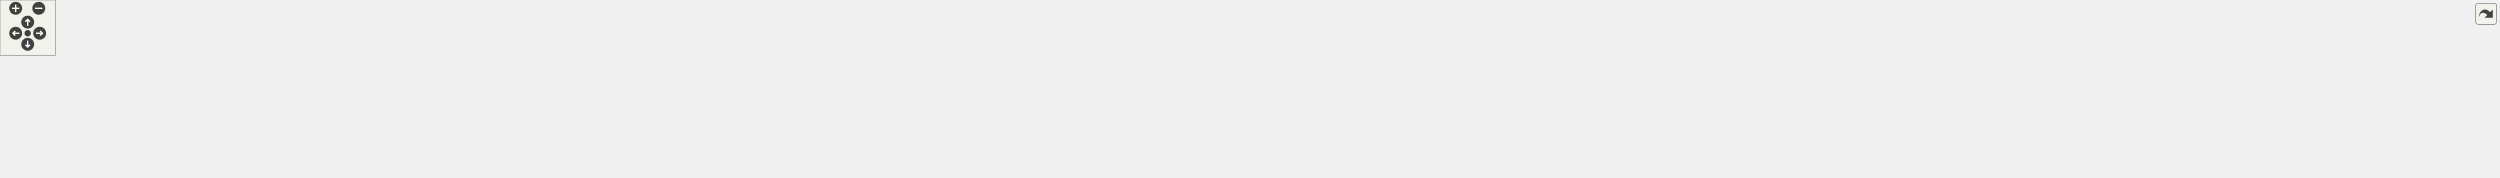
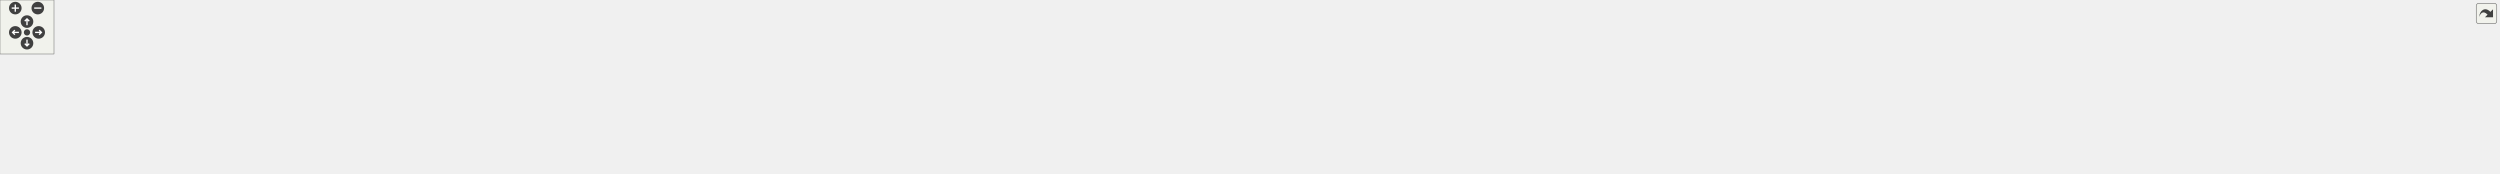
<svg xmlns="http://www.w3.org/2000/svg" xmlns:xlink="http://www.w3.org/1999/xlink" id="main" version="1.1" xml:space="preserve">
  <style type="text/css">
.edge:hover path { stroke: red; }
.edge:hover polygon { stroke: red; fill: red; }
</style>
  <defs>
    <circle id="rim" cx="0" cy="0" r="7" />
    <circle id="rim2" cx="0" cy="0" r="3.5" />
    <g id="zoomPlus">
      <use xlink:href="#rim" fill="#404040">
        <set attributeName="fill" to="#808080" begin="zoomplus.mouseover" end="zoomplus.mouseout" />
      </use>
      <path d="M-4,0h8M0,-4v8" fill="none" stroke="white" stroke-width="1.5" pointer-events="none" />
    </g>
    <g id="zoomMin">
      <use xlink:href="#rim" fill="#404040">
        <set attributeName="fill" to="#808080" begin="zoomminus.mouseover" end="zoomminus.mouseout" />
      </use>
      <path d="M-4,0h8" fill="none" stroke="white" stroke-width="1.5" pointer-events="none" />
    </g>
    <g id="dirArrow">
      <path fill="none" stroke="white" stroke-width="1.5" d="M0,-3.0v7 M-2.5,-0.5L0,-3.0L2.5,-0.5" />
    </g>
    <g id="resetDef">
      <use xlink:href="#rim2" fill="#404040">
        <set attributeName="fill" to="#808080" begin="reset.mouseover" end="reset.mouseout" />
      </use>
    </g>
  </defs>
  <svg id="graph" class="graph">
    <g id="viewport">
      <g id="node1" class="node">
        <g id="a_node1">
          <a xlink:title=" ">
-             <polygon fill="#bfbfbf" stroke="black" points="1303,-112.5 1303,-131.5 1431,-131.5 1431,-112.5 1303,-112.5" />
-             <text text-anchor="middle" x="1367" y="-119.5" font-family="Helvetica,sans-Serif" font-size="10.00">include/roar/response.hpp</text>
+             <polygon fill="#bfbfbf" stroke="black" points="1372.5,-112.5 1372.5,-131.5 1500.5,-131.5 1500.5,-112.5 1372.5,-112.5" />
+             <text text-anchor="middle" x="1436.5" y="-119.5" font-family="Helvetica,sans-Serif" font-size="10.00">include/roar/response.hpp</text>
          </a>
        </g>
      </g>
      <g id="node2" class="node">
        <g id="a_node2">
          <a xlink:href="promise__compat_8hpp.html" target="_top" xlink:title=" ">
-             <polygon fill="none" stroke="black" points="518.5,-56.5 518.5,-75.5 671.5,-75.5 671.5,-56.5 518.5,-56.5" />
-             <text text-anchor="middle" x="595" y="-63.5" font-family="Helvetica,sans-Serif" font-size="10.00">roar/detail/promise_compat.hpp</text>
+             <polygon fill="none" stroke="black" points="857,-56.5 857,-75.5 1010,-75.5 1010,-56.5 857,-56.5" />
+             <text text-anchor="middle" x="933.5" y="-63.5" font-family="Helvetica,sans-Serif" font-size="10.00">roar/detail/promise_compat.hpp</text>
          </a>
        </g>
      </g>
      <g id="edge1" class="edge">
-         <path fill="none" stroke="midnightblue" d="M1302.84,-116.51C1164.49,-106.84 838.02,-84 681.56,-73.05" />
-         <polygon fill="midnightblue" stroke="midnightblue" points="681.72,-69.56 671.5,-72.35 681.23,-76.54 681.72,-69.56" />
+         <path fill="none" stroke="midnightblue" d="M1372.28,-114.11C1282.79,-104.5 1120.31,-87.06 1020.16,-76.3" />
+         <polygon fill="midnightblue" stroke="midnightblue" points="1020.39,-72.81 1010.07,-75.22 1019.64,-79.77 1020.39,-72.81" />
      </g>
      <g id="node4" class="node">
        <g id="a_node4">
          <a xlink:title=" ">
-             <polygon fill="none" stroke="#bfbfbf" points="532,-0.5 532,-19.5 658,-19.5 658,-0.5 532,-0.5" />
-             <text text-anchor="middle" x="595" y="-7.5" font-family="Helvetica,sans-Serif" font-size="10.00">promise-cpp/promise.hpp</text>
-           </a>
-         </g>
-       </g>
-       <g id="edge35" class="edge">
-         <path fill="none" stroke="midnightblue" d="M1302.79,-116.25C1217.07,-109.49 1060.62,-95.7 928,-76 825.68,-60.8 707.05,-35.87 642.62,-21.71" />
-         <polygon fill="midnightblue" stroke="midnightblue" points="643.28,-18.27 632.76,-19.53 641.77,-25.1 643.28,-18.27" />
+             <polygon fill="none" stroke="#bfbfbf" points="870.5,-0.5 870.5,-19.5 996.5,-19.5 996.5,-0.5 870.5,-0.5" />
+             <text text-anchor="middle" x="933.5" y="-7.5" font-family="Helvetica,sans-Serif" font-size="10.00">promise-cpp/promise.hpp</text>
+           </a>
+         </g>
+       </g>
+       <g id="edge36" class="edge">
+         <path fill="none" stroke="midnightblue" d="M1397.45,-112.46C1306.73,-92.62 1081.93,-43.46 982.33,-21.68" />
+         <polygon fill="midnightblue" stroke="midnightblue" points="983.04,-18.25 972.53,-19.53 981.55,-25.09 983.04,-18.25" />
      </g>
      <g id="node5" class="node">
        <g id="a_node5">
          <a xlink:href="cors_8hpp.html" target="_top" xlink:title=" ">
-             <polygon fill="none" stroke="black" points="937,-56.5 937,-75.5 1011,-75.5 1011,-56.5 937,-56.5" />
-             <text text-anchor="middle" x="974" y="-63.5" font-family="Helvetica,sans-Serif" font-size="10.00">roar/cors.hpp</text>
+             <polygon fill="none" stroke="black" points="1041.5,-56.5 1041.5,-75.5 1115.5,-75.5 1115.5,-56.5 1041.5,-56.5" />
+             <text text-anchor="middle" x="1078.5" y="-63.5" font-family="Helvetica,sans-Serif" font-size="10.00">roar/cors.hpp</text>
          </a>
        </g>
      </g>
      <g id="edge4" class="edge">
-         <path fill="none" stroke="midnightblue" d="M1304.73,-112.44C1225.92,-101.62 1091.95,-83.21 1021.12,-73.48" />
-         <polygon fill="midnightblue" stroke="midnightblue" points="1021.53,-70 1011.15,-72.1 1020.58,-76.93 1021.53,-70" />
+         <path fill="none" stroke="midnightblue" d="M1379.77,-112.44C1309.5,-101.84 1191.06,-83.98 1125.58,-74.1" />
+         <polygon fill="midnightblue" stroke="midnightblue" points="1125.95,-70.62 1115.54,-72.59 1124.9,-77.54 1125.95,-70.62" />
      </g>
      <g id="node12" class="node">
        <g id="a_node12">
          <a xlink:href="request_8hpp.html" target="_top" xlink:title=" ">
-             <polygon fill="none" stroke="black" points="1323.5,-56.5 1323.5,-75.5 1410.5,-75.5 1410.5,-56.5 1323.5,-56.5" />
-             <text text-anchor="middle" x="1367" y="-63.5" font-family="Helvetica,sans-Serif" font-size="10.00">roar/request.hpp</text>
+             <polygon fill="none" stroke="black" points="1393,-56.5 1393,-75.5 1480,-75.5 1480,-56.5 1393,-56.5" />
+             <text text-anchor="middle" x="1436.5" y="-63.5" font-family="Helvetica,sans-Serif" font-size="10.00">roar/request.hpp</text>
          </a>
        </g>
      </g>
      <g id="edge11" class="edge">
-         <path fill="none" stroke="midnightblue" d="M1367,-112.08C1367,-105.01 1367,-94.86 1367,-85.99" />
-         <polygon fill="midnightblue" stroke="midnightblue" points="1370.5,-85.75 1367,-75.75 1363.5,-85.75 1370.5,-85.75" />
+         <path fill="none" stroke="midnightblue" d="M1436.5,-112.08C1436.5,-105.01 1436.5,-94.86 1436.5,-85.99" />
+         <polygon fill="midnightblue" stroke="midnightblue" points="1440,-85.75 1436.5,-75.75 1433,-85.75 1440,-85.75" />
      </g>
      <g id="node13" class="node">
        <g id="a_node13">
          <a xlink:title=" ">
-             <polygon fill="none" stroke="#bfbfbf" points="1220.5,-0.5 1220.5,-19.5 1369.5,-19.5 1369.5,-0.5 1220.5,-0.5" />
-             <text text-anchor="middle" x="1295" y="-7.5" font-family="Helvetica,sans-Serif" font-size="10.00">boost/beast/http/message.hpp</text>
-           </a>
-         </g>
-       </g>
-       <g id="edge33" class="edge">
-         <path fill="none" stroke="midnightblue" d="M1353.14,-112.28C1341.39,-104.21 1324.91,-91.2 1315,-76 1305.83,-61.94 1300.68,-43.45 1297.91,-29.78" />
-         <polygon fill="midnightblue" stroke="midnightblue" points="1301.3,-28.88 1296.1,-19.64 1294.41,-30.1 1301.3,-28.88" />
+             <polygon fill="none" stroke="#bfbfbf" points="1290,-0.5 1290,-19.5 1439,-19.5 1439,-0.5 1290,-0.5" />
+             <text text-anchor="middle" x="1364.5" y="-7.5" font-family="Helvetica,sans-Serif" font-size="10.00">boost/beast/http/message.hpp</text>
+           </a>
+         </g>
+       </g>
+       <g id="edge34" class="edge">
+         <path fill="none" stroke="midnightblue" d="M1422.64,-112.28C1410.89,-104.21 1394.41,-91.2 1384.5,-76 1375.33,-61.94 1370.18,-43.45 1367.41,-29.78" />
+         <polygon fill="midnightblue" stroke="midnightblue" points="1370.8,-28.88 1365.6,-19.64 1363.91,-30.1 1370.8,-28.88" />
      </g>
      <g id="node22" class="node">
        <g id="a_node22">
          <a xlink:href="error_8hpp.html" target="_top" xlink:title=" ">
-             <polygon fill="none" stroke="black" points="396,-56.5 396,-75.5 470,-75.5 470,-56.5 396,-56.5" />
-             <text text-anchor="middle" x="433" y="-63.5" font-family="Helvetica,sans-Serif" font-size="10.00">roar/error.hpp</text>
+             <polygon fill="none" stroke="black" points="411.5,-56.5 411.5,-75.5 485.5,-75.5 485.5,-56.5 411.5,-56.5" />
+             <text text-anchor="middle" x="448.5" y="-63.5" font-family="Helvetica,sans-Serif" font-size="10.00">roar/error.hpp</text>
          </a>
        </g>
      </g>
      <g id="edge24" class="edge">
-         <path fill="none" stroke="midnightblue" d="M1302.86,-119.07C1160.05,-114.46 805.13,-101.27 509,-76 499.67,-75.2 489.71,-74.16 480.18,-73.07" />
-         <polygon fill="midnightblue" stroke="midnightblue" points="480.4,-69.58 470.06,-71.88 479.58,-76.53 480.4,-69.58" />
-       </g>
-       <g id="node27" class="node">
-         <g id="a_node27">
-           <a xlink:href="first__type_8hpp.html" target="_top" xlink:title=" ">
-             <polygon fill="none" stroke="black" points="1428.5,-56.5 1428.5,-75.5 1619.5,-75.5 1619.5,-56.5 1428.5,-56.5" />
-             <text text-anchor="middle" x="1524" y="-63.5" font-family="Helvetica,sans-Serif" font-size="10.00">roar/detail/template_utility/first_type.hpp</text>
-           </a>
-         </g>
-       </g>
-       <g id="edge32" class="edge">
-         <path fill="none" stroke="midnightblue" d="M1391.88,-112.44C1418.29,-103.36 1460.22,-88.94 1489.74,-78.78" />
-         <polygon fill="midnightblue" stroke="midnightblue" points="1490.92,-82.08 1499.24,-75.52 1488.64,-75.46 1490.92,-82.08" />
+         <path fill="none" stroke="midnightblue" d="M1372.44,-117.5C1187.81,-107.41 657.51,-78.42 495.85,-69.59" />
+         <polygon fill="midnightblue" stroke="midnightblue" points="495.92,-66.09 485.74,-69.04 495.54,-73.08 495.92,-66.09" />
      </g>
      <g id="node28" class="node">
        <g id="a_node28">
-           <a xlink:title=" ">
-             <polygon fill="none" stroke="#bfbfbf" points="1638,-56.5 1638,-75.5 1796,-75.5 1796,-56.5 1638,-56.5" />
-             <text text-anchor="middle" x="1717" y="-63.5" font-family="Helvetica,sans-Serif" font-size="10.00">boost/beast/http/string_body.hpp</text>
-           </a>
-         </g>
-       </g>
-       <g id="edge34" class="edge">
-         <path fill="none" stroke="midnightblue" d="M1422.46,-112.44C1484.67,-102.85 1585.48,-87.29 1651.51,-77.1" />
-         <polygon fill="midnightblue" stroke="midnightblue" points="1652.45,-80.5 1661.8,-75.52 1651.38,-73.58 1652.45,-80.5" />
+           <a xlink:href="first__type_8hpp.html" target="_top" xlink:title=" ">
+             <polygon fill="none" stroke="black" points="1498,-56.5 1498,-75.5 1689,-75.5 1689,-56.5 1498,-56.5" />
+             <text text-anchor="middle" x="1593.5" y="-63.5" font-family="Helvetica,sans-Serif" font-size="10.00">roar/detail/template_utility/first_type.hpp</text>
+           </a>
+         </g>
+       </g>
+       <g id="edge33" class="edge">
+         <path fill="none" stroke="midnightblue" d="M1461.38,-112.44C1487.79,-103.36 1529.72,-88.94 1559.24,-78.78" />
+         <polygon fill="midnightblue" stroke="midnightblue" points="1560.42,-82.08 1568.74,-75.52 1558.14,-75.46 1560.42,-82.08" />
      </g>
      <g id="node29" class="node">
        <g id="a_node29">
          <a xlink:title=" ">
-             <polygon fill="none" stroke="#bfbfbf" points="1814,-56.5 1814,-75.5 1876,-75.5 1876,-56.5 1814,-56.5" />
-             <text text-anchor="middle" x="1845" y="-63.5" font-family="Helvetica,sans-Serif" font-size="10.00">type_traits</text>
-           </a>
-         </g>
-       </g>
-       <g id="edge36" class="edge">
-         <path fill="none" stroke="midnightblue" d="M1431.15,-116.81C1514.77,-110.81 1665.69,-98.17 1803.71,-76.04" />
-         <polygon fill="midnightblue" stroke="midnightblue" points="1804.32,-79.49 1813.63,-74.43 1803.19,-72.58 1804.32,-79.49" />
+             <polygon fill="none" stroke="#bfbfbf" points="1707.5,-56.5 1707.5,-75.5 1865.5,-75.5 1865.5,-56.5 1707.5,-56.5" />
+             <text text-anchor="middle" x="1786.5" y="-63.5" font-family="Helvetica,sans-Serif" font-size="10.00">boost/beast/http/string_body.hpp</text>
+           </a>
+         </g>
+       </g>
+       <g id="edge35" class="edge">
+         <path fill="none" stroke="midnightblue" d="M1491.96,-112.44C1554.17,-102.85 1654.98,-87.29 1721.01,-77.1" />
+         <polygon fill="midnightblue" stroke="midnightblue" points="1721.95,-80.5 1731.3,-75.52 1720.88,-73.58 1721.95,-80.5" />
      </g>
      <g id="node30" class="node">
        <g id="a_node30">
          <a xlink:title=" ">
-             <polygon fill="none" stroke="#bfbfbf" points="1894.5,-56.5 1894.5,-75.5 1945.5,-75.5 1945.5,-56.5 1894.5,-56.5" />
-             <text text-anchor="middle" x="1920" y="-63.5" font-family="Helvetica,sans-Serif" font-size="10.00">numeric</text>
+             <polygon fill="none" stroke="#bfbfbf" points="1883.5,-56.5 1883.5,-75.5 1945.5,-75.5 1945.5,-56.5 1883.5,-56.5" />
+             <text text-anchor="middle" x="1914.5" y="-63.5" font-family="Helvetica,sans-Serif" font-size="10.00">type_traits</text>
          </a>
        </g>
      </g>
      <g id="edge37" class="edge">
-         <path fill="none" stroke="midnightblue" d="M1431.23,-118.83C1527.64,-114.82 1715.53,-104.09 1884.42,-75.79" />
-         <polygon fill="midnightblue" stroke="midnightblue" points="1885.22,-79.21 1894.49,-74.08 1884.05,-72.3 1885.22,-79.21" />
+         <path fill="none" stroke="midnightblue" d="M1500.65,-116.81C1584.27,-110.81 1735.19,-98.17 1873.21,-76.04" />
+         <polygon fill="midnightblue" stroke="midnightblue" points="1873.82,-79.49 1883.13,-74.43 1872.69,-72.58 1873.82,-79.49" />
      </g>
      <g id="node31" class="node">
        <g id="a_node31">
          <a xlink:title=" ">
-             <polygon fill="none" stroke="#bfbfbf" points="1963.5,-56.5 1963.5,-75.5 2010.5,-75.5 2010.5,-56.5 1963.5,-56.5" />
-             <text text-anchor="middle" x="1987" y="-63.5" font-family="Helvetica,sans-Serif" font-size="10.00">iterator</text>
+             <polygon fill="none" stroke="#bfbfbf" points="1964,-56.5 1964,-75.5 2015,-75.5 2015,-56.5 1964,-56.5" />
+             <text text-anchor="middle" x="1989.5" y="-63.5" font-family="Helvetica,sans-Serif" font-size="10.00">numeric</text>
          </a>
        </g>
      </g>
      <g id="edge38" class="edge">
-         <path fill="none" stroke="midnightblue" d="M1431.04,-120.23C1537.77,-118.05 1758.76,-109.68 1953.24,-75.99" />
-         <polygon fill="midnightblue" stroke="midnightblue" points="1954.11,-79.39 1963.36,-74.21 1952.9,-72.5 1954.11,-79.39" />
+         <path fill="none" stroke="midnightblue" d="M1500.73,-118.83C1597.14,-114.82 1785.03,-104.09 1953.92,-75.79" />
+         <polygon fill="midnightblue" stroke="midnightblue" points="1954.72,-79.21 1963.99,-74.08 1953.55,-72.3 1954.72,-79.21" />
+       </g>
+       <g id="node32" class="node">
+         <g id="a_node32">
+           <a xlink:title=" ">
+             <polygon fill="none" stroke="#bfbfbf" points="2033,-56.5 2033,-75.5 2080,-75.5 2080,-56.5 2033,-56.5" />
+             <text text-anchor="middle" x="2056.5" y="-63.5" font-family="Helvetica,sans-Serif" font-size="10.00">iterator</text>
+           </a>
+         </g>
+       </g>
+       <g id="edge39" class="edge">
+         <path fill="none" stroke="midnightblue" d="M1500.54,-120.23C1607.27,-118.05 1828.26,-109.68 2022.74,-75.99" />
+         <polygon fill="midnightblue" stroke="midnightblue" points="2023.61,-79.39 2032.86,-74.21 2022.4,-72.5 2023.61,-79.39" />
      </g>
      <g id="node3" class="node">
        <g id="a_node3">
          <a xlink:title=" ">
-             <polygon fill="none" stroke="#bfbfbf" points="454.5,-0.5 454.5,-19.5 513.5,-19.5 513.5,-0.5 454.5,-0.5" />
-             <text text-anchor="middle" x="484" y="-7.5" font-family="Helvetica,sans-Serif" font-size="10.00">functional</text>
+             <polygon fill="none" stroke="#bfbfbf" points="524,-0.5 524,-19.5 583,-19.5 583,-0.5 524,-0.5" />
+             <text text-anchor="middle" x="553.5" y="-7.5" font-family="Helvetica,sans-Serif" font-size="10.00">functional</text>
          </a>
        </g>
      </g>
      <g id="edge2" class="edge">
-         <path fill="none" stroke="midnightblue" d="M577.17,-56.32C559.28,-47.62 531.52,-34.12 510.95,-24.11" />
-         <polygon fill="midnightblue" stroke="midnightblue" points="512.31,-20.88 501.79,-19.65 509.25,-27.18 512.31,-20.88" />
+         <path fill="none" stroke="midnightblue" d="M856.99,-57.02C789.97,-49.55 689.77,-37.2 593.19,-19.97" />
+         <polygon fill="midnightblue" stroke="midnightblue" points="593.71,-16.51 583.25,-18.17 592.47,-23.39 593.71,-16.51" />
      </g>
      <g id="edge3" class="edge">
-         <path fill="none" stroke="midnightblue" d="M595,-56.08C595,-49.01 595,-38.86 595,-29.99" />
-         <polygon fill="midnightblue" stroke="midnightblue" points="598.5,-29.75 595,-19.75 591.5,-29.75 598.5,-29.75" />
+         <path fill="none" stroke="midnightblue" d="M933.5,-56.08C933.5,-49.01 933.5,-38.86 933.5,-29.99" />
+         <polygon fill="midnightblue" stroke="midnightblue" points="937,-29.75 933.5,-19.75 930,-29.75 937,-29.75" />
      </g>
      <g id="node6" class="node">
        <g id="a_node6">
          <a xlink:title=" ">
-             <polygon fill="none" stroke="#bfbfbf" points="808.5,-0.5 808.5,-19.5 935.5,-19.5 935.5,-0.5 808.5,-0.5" />
-             <text text-anchor="middle" x="872" y="-7.5" font-family="Helvetica,sans-Serif" font-size="10.00">boost/beast/http/field.hpp</text>
+             <polygon fill="none" stroke="#bfbfbf" points="725,-0.5 725,-19.5 852,-19.5 852,-0.5 725,-0.5" />
+             <text text-anchor="middle" x="788.5" y="-7.5" font-family="Helvetica,sans-Serif" font-size="10.00">boost/beast/http/field.hpp</text>
          </a>
        </g>
      </g>
      <g id="edge5" class="edge">
-         <path fill="none" stroke="midnightblue" d="M957.61,-56.32C941.33,-47.7 916.13,-34.36 897.28,-24.39" />
-         <polygon fill="midnightblue" stroke="midnightblue" points="898.82,-21.24 888.35,-19.65 895.55,-27.43 898.82,-21.24" />
+         <path fill="none" stroke="midnightblue" d="M1041.48,-58.11C991.64,-48.83 902.53,-32.23 844.48,-21.42" />
+         <polygon fill="midnightblue" stroke="midnightblue" points="844.84,-17.93 834.37,-19.54 843.56,-24.81 844.84,-17.93" />
      </g>
      <g id="node7" class="node">
        <g id="a_node7">
          <a xlink:title=" ">
-             <polygon fill="none" stroke="#bfbfbf" points="1013,-0.5 1013,-19.5 1141,-19.5 1141,-0.5 1013,-0.5" />
-             <text text-anchor="middle" x="1077" y="-7.5" font-family="Helvetica,sans-Serif" font-size="10.00">boost/beast/http/verb.hpp</text>
+             <polygon fill="none" stroke="#bfbfbf" points="1014.5,-0.5 1014.5,-19.5 1142.5,-19.5 1142.5,-0.5 1014.5,-0.5" />
+             <text text-anchor="middle" x="1078.5" y="-7.5" font-family="Helvetica,sans-Serif" font-size="10.00">boost/beast/http/verb.hpp</text>
          </a>
        </g>
      </g>
      <g id="edge6" class="edge">
-         <path fill="none" stroke="midnightblue" d="M990.55,-56.32C1006.99,-47.7 1032.43,-34.36 1051.47,-24.39" />
-         <polygon fill="midnightblue" stroke="midnightblue" points="1053.26,-27.4 1060.49,-19.65 1050.01,-21.2 1053.26,-27.4" />
+         <path fill="none" stroke="midnightblue" d="M1078.5,-56.08C1078.5,-49.01 1078.5,-38.86 1078.5,-29.99" />
+         <polygon fill="midnightblue" stroke="midnightblue" points="1082,-29.75 1078.5,-19.75 1075,-29.75 1082,-29.75" />
      </g>
      <g id="node8" class="node">
        <g id="a_node8">
          <a xlink:title=" ">
-             <polygon fill="none" stroke="#bfbfbf" points="953.5,-0.5 953.5,-19.5 994.5,-19.5 994.5,-0.5 953.5,-0.5" />
-             <text text-anchor="middle" x="974" y="-7.5" font-family="Helvetica,sans-Serif" font-size="10.00">string</text>
+             <polygon fill="none" stroke="#bfbfbf" points="666,-0.5 666,-19.5 707,-19.5 707,-0.5 666,-0.5" />
+             <text text-anchor="middle" x="686.5" y="-7.5" font-family="Helvetica,sans-Serif" font-size="10.00">string</text>
          </a>
        </g>
      </g>
      <g id="edge7" class="edge">
-         <path fill="none" stroke="midnightblue" d="M974,-56.08C974,-49.01 974,-38.86 974,-29.99" />
-         <polygon fill="midnightblue" stroke="midnightblue" points="977.5,-29.75 974,-19.75 970.5,-29.75 977.5,-29.75" />
+         <path fill="none" stroke="midnightblue" d="M1041.39,-59.15C1034.14,-58.06 1026.58,-56.96 1019.5,-56 887.97,-38.18 850.4,-47.78 717.45,-20.1" />
+         <polygon fill="midnightblue" stroke="midnightblue" points="717.8,-16.6 707.29,-17.95 716.35,-23.44 717.8,-16.6" />
      </g>
      <g id="node9" class="node">
        <g id="a_node9">
          <a xlink:title=" ">
-             <polygon fill="none" stroke="#bfbfbf" points="1159,-0.5 1159,-19.5 1203,-19.5 1203,-0.5 1159,-0.5" />
-             <text text-anchor="middle" x="1181" y="-7.5" font-family="Helvetica,sans-Serif" font-size="10.00">vector</text>
+             <polygon fill="none" stroke="#bfbfbf" points="1228.5,-0.5 1228.5,-19.5 1272.5,-19.5 1272.5,-0.5 1228.5,-0.5" />
+             <text text-anchor="middle" x="1250.5" y="-7.5" font-family="Helvetica,sans-Serif" font-size="10.00">vector</text>
          </a>
        </g>
      </g>
      <g id="edge8" class="edge">
-         <path fill="none" stroke="midnightblue" d="M1008.82,-56.45C1042.37,-48.13 1094.8,-34.93 1148.91,-20.24" />
-         <polygon fill="midnightblue" stroke="midnightblue" points="1149.95,-23.58 1158.67,-17.58 1148.1,-16.83 1149.95,-23.58" />
+         <path fill="none" stroke="midnightblue" d="M1105.75,-56.44C1136.35,-46.84 1185.96,-31.26 1218.41,-21.07" />
+         <polygon fill="midnightblue" stroke="midnightblue" points="1219.8,-24.31 1228.3,-17.97 1217.71,-17.63 1219.8,-24.31" />
      </g>
      <g id="node10" class="node">
        <g id="a_node10">
          <a xlink:title=" ">
-             <polygon fill="none" stroke="#bfbfbf" points="676,-0.5 676,-19.5 722,-19.5 722,-0.5 676,-0.5" />
-             <text text-anchor="middle" x="699" y="-7.5" font-family="Helvetica,sans-Serif" font-size="10.00">cctype</text>
+             <polygon fill="none" stroke="#bfbfbf" points="601.5,-0.5 601.5,-19.5 647.5,-19.5 647.5,-0.5 601.5,-0.5" />
+             <text text-anchor="middle" x="624.5" y="-7.5" font-family="Helvetica,sans-Serif" font-size="10.00">cctype</text>
          </a>
        </g>
      </g>
      <g id="edge9" class="edge">
-         <path fill="none" stroke="midnightblue" d="M936.73,-59.18C890.82,-51.78 810.25,-38.01 732.03,-20.07" />
-         <polygon fill="midnightblue" stroke="midnightblue" points="732.54,-16.59 722.01,-17.74 730.96,-23.41 732.54,-16.59" />
+         <path fill="none" stroke="midnightblue" d="M1041.4,-59.04C1034.15,-57.96 1026.59,-56.89 1019.5,-56 861.94,-36.18 817.62,-49.49 657.99,-19.98" />
+         <polygon fill="midnightblue" stroke="midnightblue" points="658.28,-16.47 647.81,-18.06 656.99,-23.35 658.28,-16.47" />
      </g>
      <g id="node11" class="node">
        <g id="a_node11">
          <a xlink:title=" ">
-             <polygon fill="none" stroke="#bfbfbf" points="740,-0.5 740,-19.5 790,-19.5 790,-0.5 740,-0.5" />
-             <text text-anchor="middle" x="765" y="-7.5" font-family="Helvetica,sans-Serif" font-size="10.00">optional</text>
+             <polygon fill="none" stroke="#bfbfbf" points="1160.5,-0.5 1160.5,-19.5 1210.5,-19.5 1210.5,-0.5 1160.5,-0.5" />
+             <text text-anchor="middle" x="1185.5" y="-7.5" font-family="Helvetica,sans-Serif" font-size="10.00">optional</text>
          </a>
        </g>
      </g>
      <g id="edge10" class="edge">
-         <path fill="none" stroke="midnightblue" d="M940.88,-56.44C902.42,-46.51 839.25,-30.18 800,-20.04" />
-         <polygon fill="midnightblue" stroke="midnightblue" points="800.65,-16.6 790.09,-17.48 798.9,-23.37 800.65,-16.6" />
+         <path fill="none" stroke="midnightblue" d="M1095.69,-56.32C1112.85,-47.66 1139.45,-34.24 1159.25,-24.25" />
+         <polygon fill="midnightblue" stroke="midnightblue" points="1161,-27.28 1168.35,-19.65 1157.85,-21.04 1161,-27.28" />
      </g>
      <g id="edge21" class="edge">
-         <path fill="none" stroke="midnightblue" d="M1323.31,-61.97C1256.6,-56.82 1125.31,-44.65 1004.69,-19.79" />
-         <polygon fill="midnightblue" stroke="midnightblue" points="1005.04,-16.28 994.54,-17.66 1003.61,-23.14 1005.04,-16.28" />
+         <path fill="none" stroke="midnightblue" d="M1392.95,-63.64C1260.97,-59.33 865.84,-44.8 717.51,-19.9" />
+         <polygon fill="midnightblue" stroke="midnightblue" points="717.72,-16.39 707.26,-18.09 716.5,-23.28 717.72,-16.39" />
      </g>
      <g id="edge22" class="edge">
-         <path fill="none" stroke="midnightblue" d="M1337.53,-56.44C1303.5,-46.56 1247.73,-30.37 1212.76,-20.22" />
-         <polygon fill="midnightblue" stroke="midnightblue" points="1213.63,-16.83 1203.05,-17.4 1211.68,-23.55 1213.63,-16.83" />
+         <path fill="none" stroke="midnightblue" d="M1407.03,-56.44C1373,-46.56 1317.23,-30.37 1282.26,-20.22" />
+         <polygon fill="midnightblue" stroke="midnightblue" points="1283.13,-16.83 1272.55,-17.4 1281.18,-23.55 1283.13,-16.83" />
      </g>
      <g id="edge20" class="edge">
-         <path fill="none" stroke="midnightblue" d="M1323.3,-64.09C1227.75,-61.56 993.34,-52.28 800,-20 799.9,-19.98 799.8,-19.97 799.7,-19.95" />
-         <polygon fill="midnightblue" stroke="midnightblue" points="800.62,-16.56 790.12,-18.01 799.23,-23.43 800.62,-16.56" />
+         <path fill="none" stroke="midnightblue" d="M1392.7,-56.64C1350.91,-48.51 1285.96,-35.44 1220.75,-20.2" />
+         <polygon fill="midnightblue" stroke="midnightblue" points="1221.25,-16.72 1210.71,-17.84 1219.64,-23.54 1221.25,-16.72" />
      </g>
      <g id="edge12" class="edge">
-         <path fill="none" stroke="midnightblue" d="M1355.43,-56.32C1344.58,-48.18 1328.12,-35.84 1315.12,-26.09" />
-         <polygon fill="midnightblue" stroke="midnightblue" points="1316.88,-23.03 1306.78,-19.83 1312.68,-28.63 1316.88,-23.03" />
+         <path fill="none" stroke="midnightblue" d="M1424.93,-56.32C1414.08,-48.18 1397.62,-35.84 1384.62,-26.09" />
+         <polygon fill="midnightblue" stroke="midnightblue" points="1386.38,-23.03 1376.28,-19.83 1382.18,-28.63 1386.38,-23.03" />
      </g>
      <g id="node14" class="node">
        <g id="a_node14">
          <a xlink:title=" ">
-             <polygon fill="none" stroke="#bfbfbf" points="1978.5,-0.5 1978.5,-19.5 2139.5,-19.5 2139.5,-0.5 1978.5,-0.5" />
-             <text text-anchor="middle" x="2059" y="-7.5" font-family="Helvetica,sans-Serif" font-size="10.00">boost/beast/http/empty_body.hpp</text>
+             <polygon fill="none" stroke="#bfbfbf" points="2409,-0.5 2409,-19.5 2570,-19.5 2570,-0.5 2409,-0.5" />
+             <text text-anchor="middle" x="2489.5" y="-7.5" font-family="Helvetica,sans-Serif" font-size="10.00">boost/beast/http/empty_body.hpp</text>
          </a>
        </g>
      </g>
      <g id="edge13" class="edge">
-         <path fill="none" stroke="midnightblue" d="M1410.62,-57.23C1413.79,-56.77 1416.94,-56.36 1420,-56 1659.97,-27.85 1724.13,-39.98 1968.23,-20.12" />
-         <polygon fill="midnightblue" stroke="midnightblue" points="1968.8,-23.58 1978.48,-19.27 1968.23,-16.6 1968.8,-23.58" />
+         <path fill="none" stroke="midnightblue" d="M1480.11,-57.14C1483.28,-56.71 1486.44,-56.32 1489.5,-56 1889.18,-14.34 1994.55,-47.83 2398.78,-20.07" />
+         <polygon fill="midnightblue" stroke="midnightblue" points="2399.26,-23.55 2408.99,-19.36 2398.77,-16.57 2399.26,-23.55" />
      </g>
      <g id="node15" class="node">
        <g id="a_node15">
          <a xlink:title=" ">
-             <polygon fill="none" stroke="#bfbfbf" points="2157.5,-0.5 2157.5,-19.5 2346.5,-19.5 2346.5,-0.5 2157.5,-0.5" />
-             <text text-anchor="middle" x="2252" y="-7.5" font-family="Helvetica,sans-Serif" font-size="10.00">boost/algorithm/string/classification.hpp</text>
+             <polygon fill="none" stroke="#bfbfbf" points="2588,-0.5 2588,-19.5 2777,-19.5 2777,-0.5 2588,-0.5" />
+             <text text-anchor="middle" x="2682.5" y="-7.5" font-family="Helvetica,sans-Serif" font-size="10.00">boost/algorithm/string/classification.hpp</text>
          </a>
        </g>
      </g>
      <g id="edge14" class="edge">
-         <path fill="none" stroke="midnightblue" d="M1410.62,-57.17C1413.79,-56.73 1416.94,-56.33 1420,-56 1739.17,-21.14 1823.64,-41.69 2147.3,-20.09" />
-         <polygon fill="midnightblue" stroke="midnightblue" points="2147.7,-23.57 2157.44,-19.4 2147.22,-16.59 2147.7,-23.57" />
+         <path fill="none" stroke="midnightblue" d="M1480.11,-57.11C1483.28,-56.69 1486.44,-56.31 1489.5,-56 1968.46,-7.65 2093.96,-48.54 2577.9,-20.06" />
+         <polygon fill="midnightblue" stroke="midnightblue" points="2578.17,-23.55 2587.94,-19.46 2577.75,-16.56 2578.17,-23.55" />
      </g>
      <g id="node16" class="node">
        <g id="a_node16">
          <a xlink:title=" ">
-             <polygon fill="none" stroke="#bfbfbf" points="2364.5,-0.5 2364.5,-19.5 2539.5,-19.5 2539.5,-0.5 2364.5,-0.5" />
-             <text text-anchor="middle" x="2452" y="-7.5" font-family="Helvetica,sans-Serif" font-size="10.00">boost/algorithm/string/constants.hpp</text>
+             <polygon fill="none" stroke="#bfbfbf" points="1457,-0.5 1457,-19.5 1632,-19.5 1632,-0.5 1457,-0.5" />
+             <text text-anchor="middle" x="1544.5" y="-7.5" font-family="Helvetica,sans-Serif" font-size="10.00">boost/algorithm/string/constants.hpp</text>
          </a>
        </g>
      </g>
      <g id="edge15" class="edge">
-         <path fill="none" stroke="midnightblue" d="M1410.61,-57.13C1413.78,-56.7 1416.94,-56.32 1420,-56 1830.75,-13.41 1938.86,-46.89 2354.2,-20.08" />
-         <polygon fill="midnightblue" stroke="midnightblue" points="2354.63,-23.56 2364.38,-19.41 2354.17,-16.57 2354.63,-23.56" />
+         <path fill="none" stroke="midnightblue" d="M1453.85,-56.32C1471.17,-47.66 1498.02,-34.24 1518,-24.25" />
+         <polygon fill="midnightblue" stroke="midnightblue" points="1519.81,-27.26 1527.19,-19.65 1516.68,-21 1519.81,-27.26" />
      </g>
      <g id="node17" class="node">
        <g id="a_node17">
          <a xlink:title=" ">
-             <polygon fill="none" stroke="#bfbfbf" points="2558,-0.5 2558,-19.5 2708,-19.5 2708,-0.5 2558,-0.5" />
-             <text text-anchor="middle" x="2633" y="-7.5" font-family="Helvetica,sans-Serif" font-size="10.00">boost/algorithm/string/split.hpp</text>
+             <polygon fill="none" stroke="#bfbfbf" points="1650.5,-0.5 1650.5,-19.5 1800.5,-19.5 1800.5,-0.5 1650.5,-0.5" />
+             <text text-anchor="middle" x="1725.5" y="-7.5" font-family="Helvetica,sans-Serif" font-size="10.00">boost/algorithm/string/split.hpp</text>
          </a>
        </g>
      </g>
      <g id="edge16" class="edge">
-         <path fill="none" stroke="midnightblue" d="M1410.61,-57.11C1413.78,-56.69 1416.94,-56.31 1420,-56 1916.23,-6.19 2046.46,-54.13 2547.89,-20.02" />
-         <polygon fill="midnightblue" stroke="midnightblue" points="2548.18,-23.5 2557.92,-19.33 2547.7,-16.52 2548.18,-23.5" />
+         <path fill="none" stroke="midnightblue" d="M1480.08,-56.86C1530.7,-47.4 1614.32,-31.77 1669.66,-21.43" />
+         <polygon fill="midnightblue" stroke="midnightblue" points="1670.47,-24.84 1679.65,-19.57 1669.18,-17.96 1670.47,-24.84" />
      </g>
      <g id="node18" class="node">
        <g id="a_node18">
          <a xlink:title=" ">
-             <polygon fill="none" stroke="#bfbfbf" points="1387.5,-0.5 1387.5,-19.5 1536.5,-19.5 1536.5,-0.5 1387.5,-0.5" />
-             <text text-anchor="middle" x="1462" y="-7.5" font-family="Helvetica,sans-Serif" font-size="10.00">boost/algorithm/string/trim.hpp</text>
+             <polygon fill="none" stroke="#bfbfbf" points="1818,-0.5 1818,-19.5 1967,-19.5 1967,-0.5 1818,-0.5" />
+             <text text-anchor="middle" x="1892.5" y="-7.5" font-family="Helvetica,sans-Serif" font-size="10.00">boost/algorithm/string/trim.hpp</text>
          </a>
        </g>
      </g>
      <g id="edge17" class="edge">
-         <path fill="none" stroke="midnightblue" d="M1382.26,-56.32C1397.22,-47.82 1420.25,-34.73 1437.73,-24.8" />
-         <polygon fill="midnightblue" stroke="midnightblue" points="1439.81,-27.64 1446.77,-19.65 1436.35,-21.55 1439.81,-27.64" />
+         <path fill="none" stroke="midnightblue" d="M1480.14,-57.39C1483.31,-56.9 1486.45,-56.43 1489.5,-56 1520.13,-51.69 1698.67,-32.09 1807.58,-20.22" />
+         <polygon fill="midnightblue" stroke="midnightblue" points="1808,-23.7 1817.57,-19.13 1807.25,-16.74 1808,-23.7" />
      </g>
      <g id="node19" class="node">
        <g id="a_node19">
          <a xlink:title=" ">
-             <polygon fill="none" stroke="#bfbfbf" points="1555,-0.5 1555,-19.5 1727,-19.5 1727,-0.5 1555,-0.5" />
-             <text text-anchor="middle" x="1641" y="-7.5" font-family="Helvetica,sans-Serif" font-size="10.00">boost/beast/websocket/rfc6455.hpp</text>
+             <polygon fill="none" stroke="#bfbfbf" points="1985.5,-0.5 1985.5,-19.5 2157.5,-19.5 2157.5,-0.5 1985.5,-0.5" />
+             <text text-anchor="middle" x="2071.5" y="-7.5" font-family="Helvetica,sans-Serif" font-size="10.00">boost/beast/websocket/rfc6455.hpp</text>
          </a>
        </g>
      </g>
      <g id="edge18" class="edge">
-         <path fill="none" stroke="midnightblue" d="M1410.42,-56.44C1458.52,-46.96 1536.09,-31.67 1587.81,-21.48" />
-         <polygon fill="midnightblue" stroke="midnightblue" points="1588.65,-24.88 1597.79,-19.52 1587.3,-18.02 1588.65,-24.88" />
+         <path fill="none" stroke="midnightblue" d="M1480.13,-57.26C1483.29,-56.8 1486.44,-56.37 1489.5,-56 1701.69,-30.2 1758.52,-37.99 1975.19,-20.09" />
+         <polygon fill="midnightblue" stroke="midnightblue" points="1975.62,-23.57 1985.29,-19.25 1975.04,-16.59 1975.62,-23.57" />
      </g>
      <g id="node20" class="node">
        <g id="a_node20">
          <a xlink:title=" ">
-             <polygon fill="none" stroke="#bfbfbf" points="1745,-0.5 1745,-19.5 1859,-19.5 1859,-0.5 1745,-0.5" />
-             <text text-anchor="middle" x="1802" y="-7.5" font-family="Helvetica,sans-Serif" font-size="10.00">boost/lexical_cast.hpp</text>
+             <polygon fill="none" stroke="#bfbfbf" points="2175.5,-0.5 2175.5,-19.5 2289.5,-19.5 2289.5,-0.5 2175.5,-0.5" />
+             <text text-anchor="middle" x="2232.5" y="-7.5" font-family="Helvetica,sans-Serif" font-size="10.00">boost/lexical_cast.hpp</text>
          </a>
        </g>
      </g>
      <g id="edge19" class="edge">
-         <path fill="none" stroke="midnightblue" d="M1410.64,-57.39C1413.81,-56.9 1416.95,-56.43 1420,-56 1556.67,-36.63 1594.01,-37.5 1734.48,-20.16" />
-         <polygon fill="midnightblue" stroke="midnightblue" points="1735.28,-23.59 1744.77,-18.88 1734.42,-16.64 1735.28,-23.59" />
+         <path fill="none" stroke="midnightblue" d="M1480.12,-57.18C1483.29,-56.74 1486.44,-56.34 1489.5,-56 1785.61,-23.1 1864.76,-47.81 2164.98,-20.06" />
+         <polygon fill="midnightblue" stroke="midnightblue" points="2165.67,-23.51 2175.3,-19.09 2165.01,-16.54 2165.67,-23.51" />
      </g>
      <g id="node21" class="node">
        <g id="a_node21">
          <a xlink:title=" ">
-             <polygon fill="none" stroke="#bfbfbf" points="1877.5,-0.5 1877.5,-19.5 1960.5,-19.5 1960.5,-0.5 1877.5,-0.5" />
-             <text text-anchor="middle" x="1919" y="-7.5" font-family="Helvetica,sans-Serif" font-size="10.00">unordered_map</text>
+             <polygon fill="none" stroke="#bfbfbf" points="2308,-0.5 2308,-19.5 2391,-19.5 2391,-0.5 2308,-0.5" />
+             <text text-anchor="middle" x="2349.5" y="-7.5" font-family="Helvetica,sans-Serif" font-size="10.00">unordered_map</text>
          </a>
        </g>
      </g>
      <g id="edge23" class="edge">
-         <path fill="none" stroke="midnightblue" d="M1410.63,-57.28C1413.79,-56.81 1416.94,-56.38 1420,-56 1614.92,-31.67 1668.11,-44.93 1867.1,-19.99" />
-         <polygon fill="midnightblue" stroke="midnightblue" points="1867.82,-23.42 1877.3,-18.69 1866.94,-16.48 1867.82,-23.42" />
+         <path fill="none" stroke="midnightblue" d="M1480.11,-57.15C1483.28,-56.72 1486.44,-56.33 1489.5,-56 1844.06,-18.15 1938.99,-58.59 2297.67,-19.92" />
+         <polygon fill="midnightblue" stroke="midnightblue" points="2298.25,-23.38 2307.82,-18.81 2297.49,-16.42 2298.25,-23.38" />
      </g>
      <g id="edge30" class="edge">
-         <path fill="none" stroke="midnightblue" d="M441.42,-56.08C448.85,-48.22 459.85,-36.57 468.81,-27.08" />
-         <polygon fill="midnightblue" stroke="midnightblue" points="471.41,-29.42 475.74,-19.75 466.32,-24.62 471.41,-29.42" />
+         <path fill="none" stroke="midnightblue" d="M465.37,-56.32C482.21,-47.66 508.31,-34.24 527.74,-24.25" />
+         <polygon fill="midnightblue" stroke="midnightblue" points="529.38,-27.34 536.67,-19.65 526.18,-21.12 529.38,-27.34" />
      </g>
      <g id="edge27" class="edge">
-         <path fill="none" stroke="midnightblue" d="M470.08,-60.34C482.45,-58.86 496.31,-57.28 509,-56 699.16,-36.9 752.32,-56.35 943.15,-19.99" />
-         <polygon fill="midnightblue" stroke="midnightblue" points="944.08,-23.38 953.23,-18.04 942.75,-16.5 944.08,-23.38" />
+         <path fill="none" stroke="midnightblue" d="M485.53,-57.9C525.24,-50.09 590.36,-36.7 655.82,-20.01" />
+         <polygon fill="midnightblue" stroke="midnightblue" points="657.09,-23.29 665.9,-17.41 655.35,-16.52 657.09,-23.29" />
      </g>
      <g id="edge29" class="edge">
-         <path fill="none" stroke="midnightblue" d="M470.4,-60.68C525.26,-54.06 630.92,-40.2 729.95,-20.03" />
-         <polygon fill="midnightblue" stroke="midnightblue" points="730.74,-23.44 739.82,-17.99 729.32,-16.58 730.74,-23.44" />
+         <path fill="none" stroke="midnightblue" d="M485.75,-65.16C589.7,-65.06 891.72,-61.12 1150.41,-19.85" />
+         <polygon fill="midnightblue" stroke="midnightblue" points="1151.05,-23.29 1160.37,-18.24 1149.94,-16.38 1151.05,-23.29" />
      </g>
      <g id="node23" class="node">
        <g id="a_node23">
          <a xlink:href="forward_8hpp.html" target="_top" xlink:title=" ">
-             <polygon fill="none" stroke="black" points="0,-0.5 0,-19.5 114,-19.5 114,-0.5 0,-0.5" />
-             <text text-anchor="middle" x="57" y="-7.5" font-family="Helvetica,sans-Serif" font-size="10.00">roar/beast/forward.hpp</text>
+             <polygon fill="none" stroke="black" points="391.5,-0.5 391.5,-19.5 505.5,-19.5 505.5,-0.5 391.5,-0.5" />
+             <text text-anchor="middle" x="448.5" y="-7.5" font-family="Helvetica,sans-Serif" font-size="10.00">roar/beast/forward.hpp</text>
          </a>
        </g>
      </g>
      <g id="edge25" class="edge">
-         <path fill="none" stroke="midnightblue" d="M395.92,-59.67C332.76,-50.6 203.44,-32.03 124.08,-20.63" />
-         <polygon fill="midnightblue" stroke="midnightblue" points="124.57,-17.17 114.18,-19.21 123.58,-24.1 124.57,-17.17" />
+         <path fill="none" stroke="midnightblue" d="M448.5,-56.08C448.5,-49.01 448.5,-38.86 448.5,-29.99" />
+         <polygon fill="midnightblue" stroke="midnightblue" points="452,-29.75 448.5,-19.75 445,-29.75 452,-29.75" />
      </g>
      <g id="node24" class="node">
        <g id="a_node24">
          <a xlink:title=" ">
-             <polygon fill="none" stroke="#bfbfbf" points="132.5,-0.5 132.5,-19.5 287.5,-19.5 287.5,-0.5 132.5,-0.5" />
-             <text text-anchor="middle" x="210" y="-7.5" font-family="Helvetica,sans-Serif" font-size="10.00">boost/system/system_error.hpp</text>
+             <polygon fill="none" stroke="#bfbfbf" points="0,-0.5 0,-19.5 155,-19.5 155,-0.5 0,-0.5" />
+             <text text-anchor="middle" x="77.5" y="-7.5" font-family="Helvetica,sans-Serif" font-size="10.00">boost/system/system_error.hpp</text>
          </a>
        </g>
      </g>
      <g id="edge26" class="edge">
-         <path fill="none" stroke="midnightblue" d="M397.66,-56.44C359.09,-47.1 297.22,-32.12 255.15,-21.93" />
-         <polygon fill="midnightblue" stroke="midnightblue" points="255.71,-18.47 245.17,-19.52 254.07,-25.27 255.71,-18.47" />
+         <path fill="none" stroke="midnightblue" d="M411.23,-59.58C349.33,-50.57 224.41,-32.38 146.2,-21" />
+         <polygon fill="midnightblue" stroke="midnightblue" points="146.35,-17.48 135.95,-19.51 145.35,-24.41 146.35,-17.48" />
      </g>
      <g id="node25" class="node">
        <g id="a_node25">
          <a xlink:title=" ">
-             <polygon fill="none" stroke="#bfbfbf" points="306,-0.5 306,-19.5 352,-19.5 352,-0.5 306,-0.5" />
-             <text text-anchor="middle" x="329" y="-7.5" font-family="Helvetica,sans-Serif" font-size="10.00">variant</text>
+             <polygon fill="none" stroke="#bfbfbf" points="173.5,-0.5 173.5,-19.5 219.5,-19.5 219.5,-0.5 173.5,-0.5" />
+             <text text-anchor="middle" x="196.5" y="-7.5" font-family="Helvetica,sans-Serif" font-size="10.00">variant</text>
          </a>
        </g>
      </g>
      <g id="edge28" class="edge">
-         <path fill="none" stroke="midnightblue" d="M416.29,-56.32C399.69,-47.7 374,-34.36 354.78,-24.39" />
-         <polygon fill="midnightblue" stroke="midnightblue" points="356.16,-21.16 345.67,-19.65 352.93,-27.37 356.16,-21.16" />
+         <path fill="none" stroke="midnightblue" d="M411.34,-58.25C369.42,-50.45 299.02,-36.78 229.34,-20.07" />
+         <polygon fill="midnightblue" stroke="midnightblue" points="230.06,-16.64 219.52,-17.69 228.42,-23.44 230.06,-16.64" />
      </g>
      <g id="node26" class="node">
        <g id="a_node26">
          <a xlink:title=" ">
-             <polygon fill="none" stroke="#bfbfbf" points="370,-0.5 370,-19.5 436,-19.5 436,-0.5 370,-0.5" />
-             <text text-anchor="middle" x="403" y="-7.5" font-family="Helvetica,sans-Serif" font-size="10.00">string_view</text>
+             <polygon fill="none" stroke="#bfbfbf" points="237.5,-0.5 237.5,-19.5 303.5,-19.5 303.5,-0.5 237.5,-0.5" />
+             <text text-anchor="middle" x="270.5" y="-7.5" font-family="Helvetica,sans-Serif" font-size="10.00">string_view</text>
          </a>
        </g>
      </g>
      <g id="edge31" class="edge">
-         <path fill="none" stroke="midnightblue" d="M428.05,-56.08C423.9,-48.61 417.85,-37.72 412.73,-28.52" />
-         <polygon fill="midnightblue" stroke="midnightblue" points="415.78,-26.79 407.86,-19.75 409.66,-30.19 415.78,-26.79" />
+         <path fill="none" stroke="midnightblue" d="M420.3,-56.44C390.09,-47.28 341.99,-32.69 308.47,-22.52" />
+         <polygon fill="midnightblue" stroke="midnightblue" points="309.16,-19.07 298.57,-19.52 307.13,-25.77 309.16,-19.07" />
+       </g>
+       <g id="node27" class="node">
+         <g id="a_node27">
+           <a xlink:title=" ">
+             <polygon fill="none" stroke="#bfbfbf" points="321.5,-0.5 321.5,-19.5 373.5,-19.5 373.5,-0.5 321.5,-0.5" />
+             <text text-anchor="middle" x="347.5" y="-7.5" font-family="Helvetica,sans-Serif" font-size="10.00">sstream</text>
+           </a>
+         </g>
+       </g>
+       <g id="edge32" class="edge">
+         <path fill="none" stroke="midnightblue" d="M432.27,-56.32C416.15,-47.7 391.2,-34.36 372.54,-24.39" />
+         <polygon fill="midnightblue" stroke="midnightblue" points="374.16,-21.28 363.69,-19.65 370.86,-27.46 374.16,-21.28" />
      </g>
    </g>
  </svg>
  <g id="navigator" transform="translate(0 0)" fill="#404254">
    <rect fill="#f2f5e9" fill-opacity="0.5" stroke="#606060" stroke-width=".5" x="0" y="0" width="60" height="60" />
    <use id="zoomplus" xlink:href="#zoomPlus" x="17" y="9" />
    <use id="zoomminus" xlink:href="#zoomMin" x="42" y="9" />
    <use id="reset" xlink:href="#resetDef" x="30" y="36" />
    <g id="arrowUp" xlink:href="#dirArrow" transform="translate(30 24)">
      <use xlink:href="#rim" fill="#404040">
        <set attributeName="fill" to="#808080" begin="arrowUp.mouseover" end="arrowUp.mouseout" />
      </use>
      <path fill="none" stroke="white" stroke-width="1.5" d="M0,-3.0v7 M-2.5,-0.5L0,-3.0L2.5,-0.5" />
    </g>
    <g id="arrowRight" xlink:href="#dirArrow" transform="rotate(90) translate(36 -43)">
      <use xlink:href="#rim" fill="#404040">
        <set attributeName="fill" to="#808080" begin="arrowRight.mouseover" end="arrowRight.mouseout" />
      </use>
      <path fill="none" stroke="white" stroke-width="1.5" d="M0,-3.0v7 M-2.5,-0.5L0,-3.0L2.5,-0.5" />
    </g>
    <g id="arrowDown" xlink:href="#dirArrow" transform="rotate(180) translate(-30 -48)">
      <use xlink:href="#rim" fill="#404040">
        <set attributeName="fill" to="#808080" begin="arrowDown.mouseover" end="arrowDown.mouseout" />
      </use>
      <path fill="none" stroke="white" stroke-width="1.5" d="M0,-3.0v7 M-2.5,-0.5L0,-3.0L2.5,-0.5" />
    </g>
    <g id="arrowLeft" xlink:href="#dirArrow" transform="rotate(270) translate(-36 17)">
      <use xlink:href="#rim" fill="#404040">
        <set attributeName="fill" to="#808080" begin="arrowLeft.mouseover" end="arrowLeft.mouseout" />
      </use>
      <path fill="none" stroke="white" stroke-width="1.5" d="M0,-3.0v7 M-2.5,-0.5L0,-3.0L2.5,-0.5" />
    </g>
  </g>
  <svg viewBox="0 0 15 15" width="100%" height="30px" preserveAspectRatio="xMaxYMin meet">
    <g id="arrow_out" transform="scale(0.3 0.3)">
      <a xlink:href="response_8hpp__incl_org.svg" target="_base">
        <rect id="button" ry="5" rx="5" y="6" x="6" height="38" width="38" fill="#f2f5e9" fill-opacity="0.5" stroke="#606060" stroke-width="1.0" />
        <path id="arrow" d="M 11.5,31.437 C 11.94,20.098 22.043,11.323 32.159,21.979 L 37.069,17.246 C 37.069,17.246 37.088,32 37.088,32 L 22.16,31.978 C 22.16,31.978 26.998,27.14 26.998,27.14 C 18.529,18.264 13.292,25.23 11.5,31.437 z" style="fill:#404040;" />
      </a>
    </g>
  </svg>
</svg>
